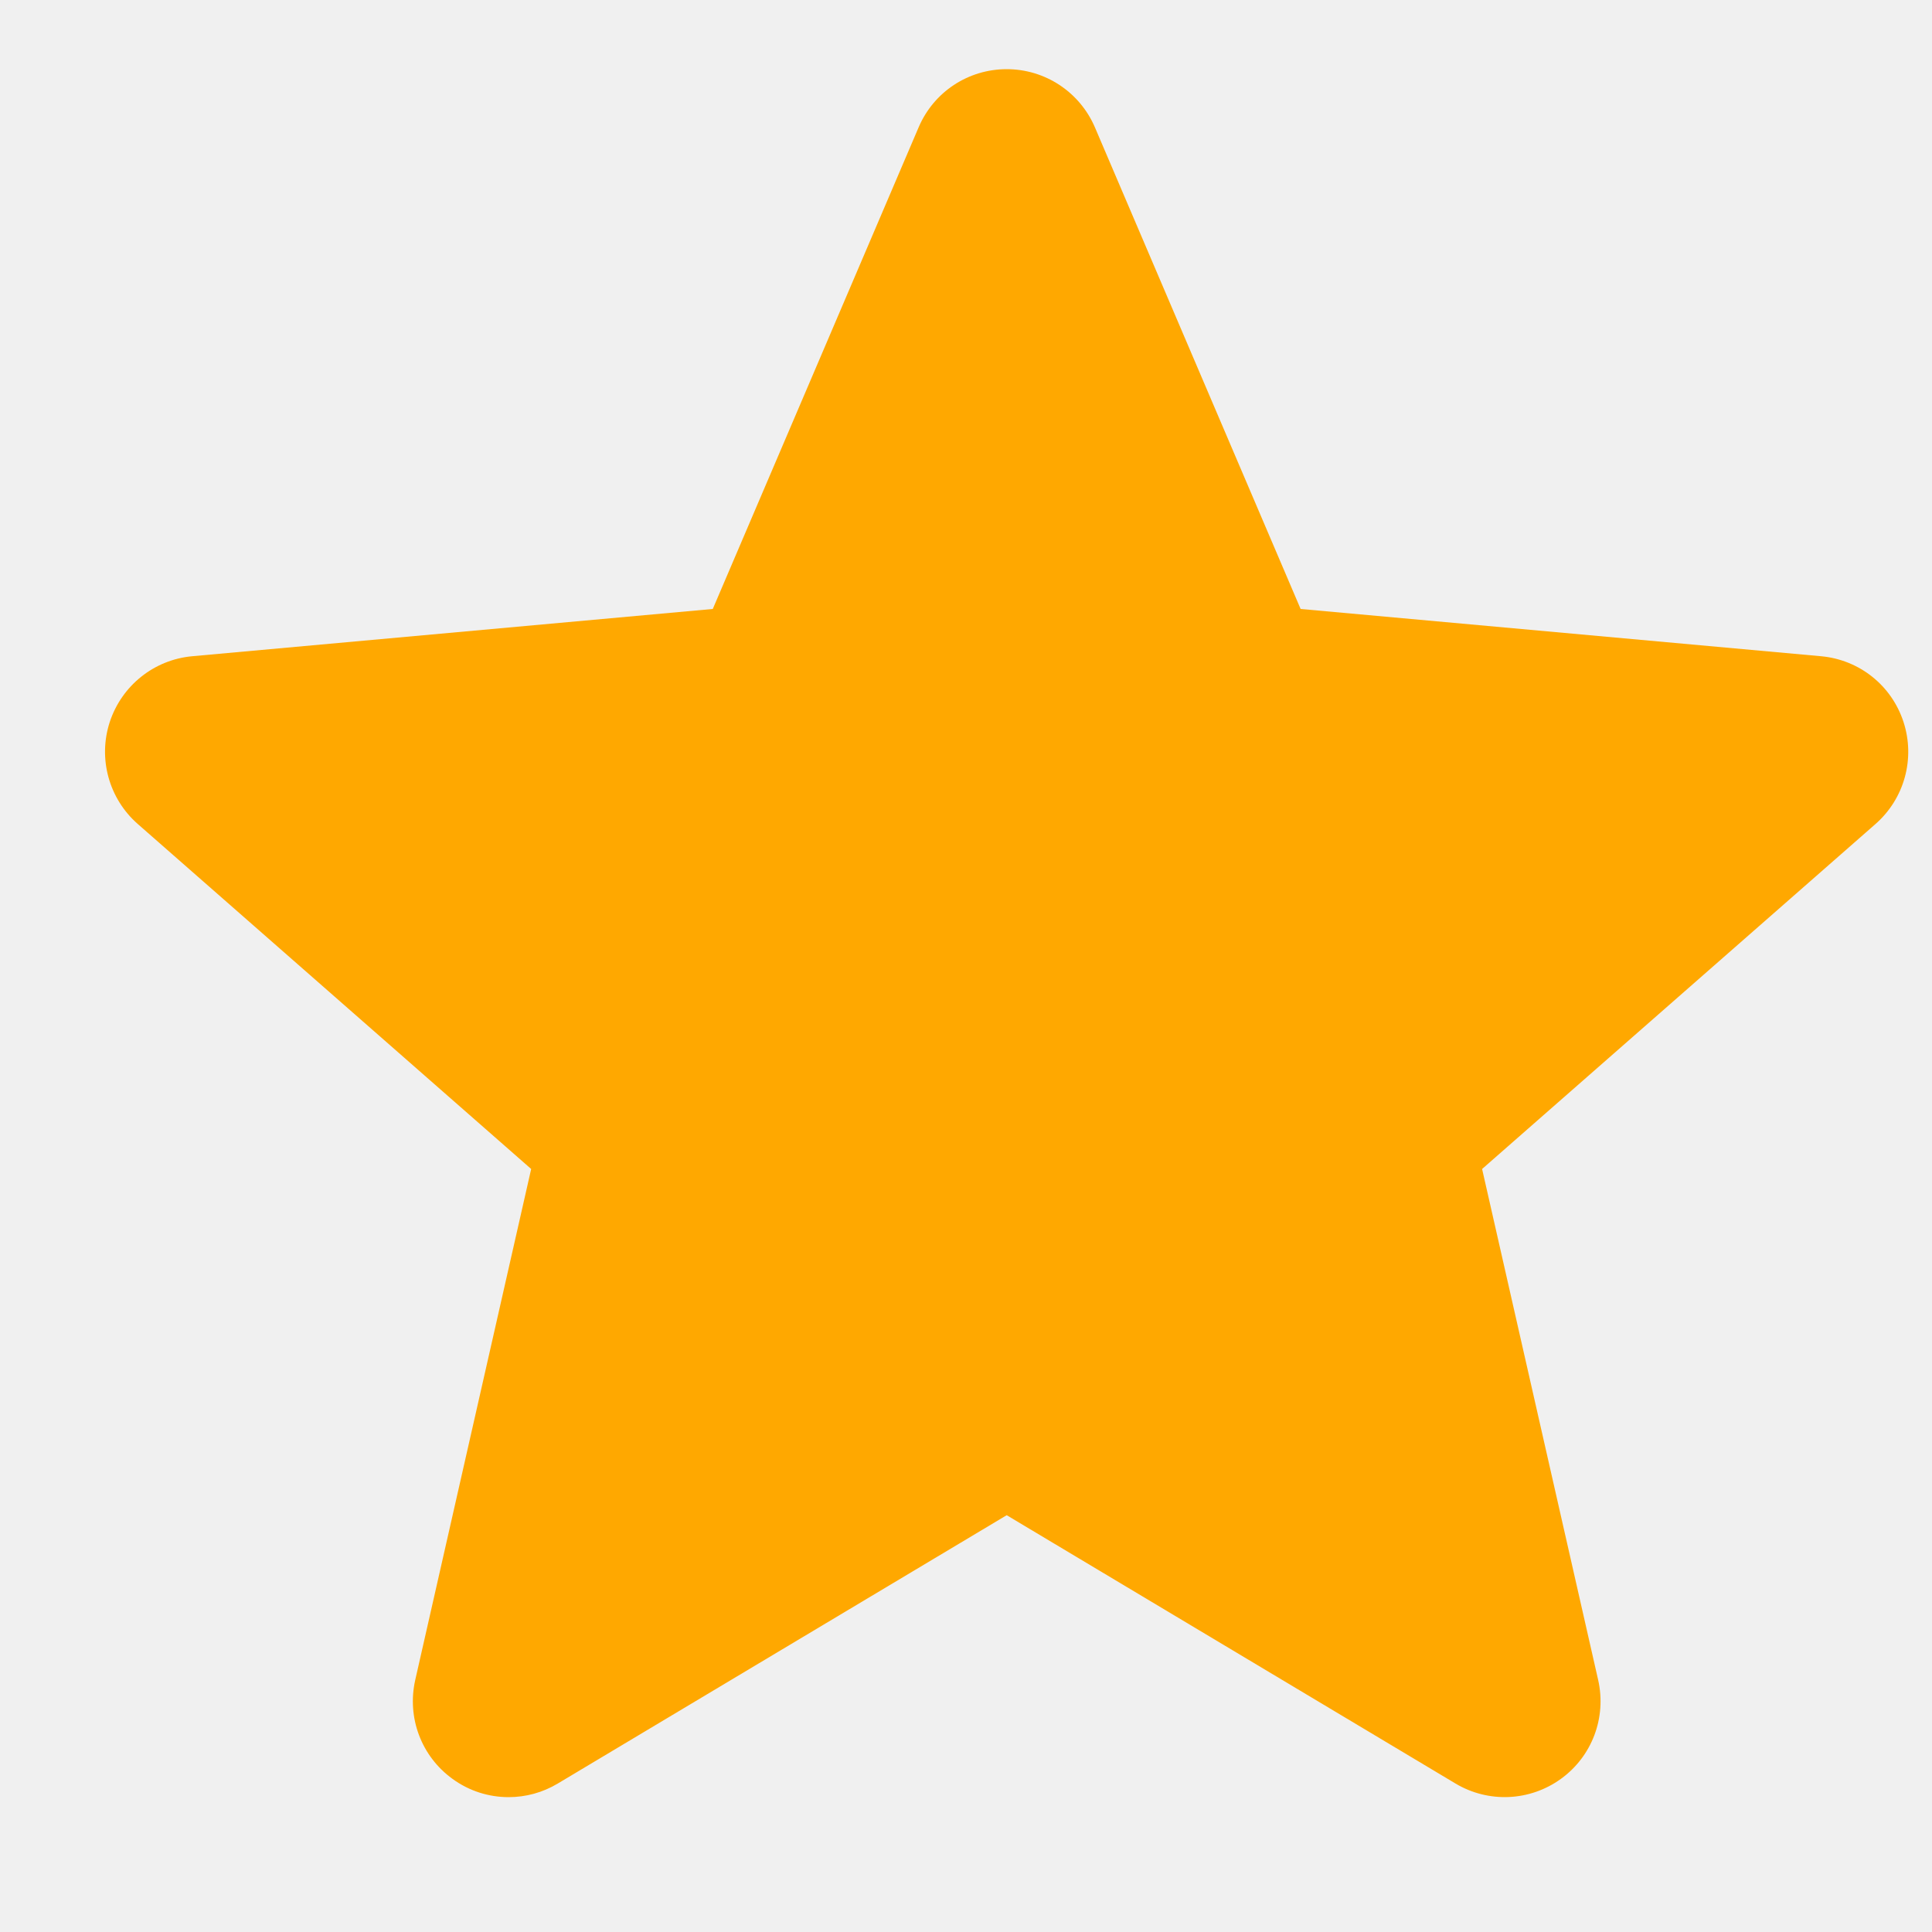
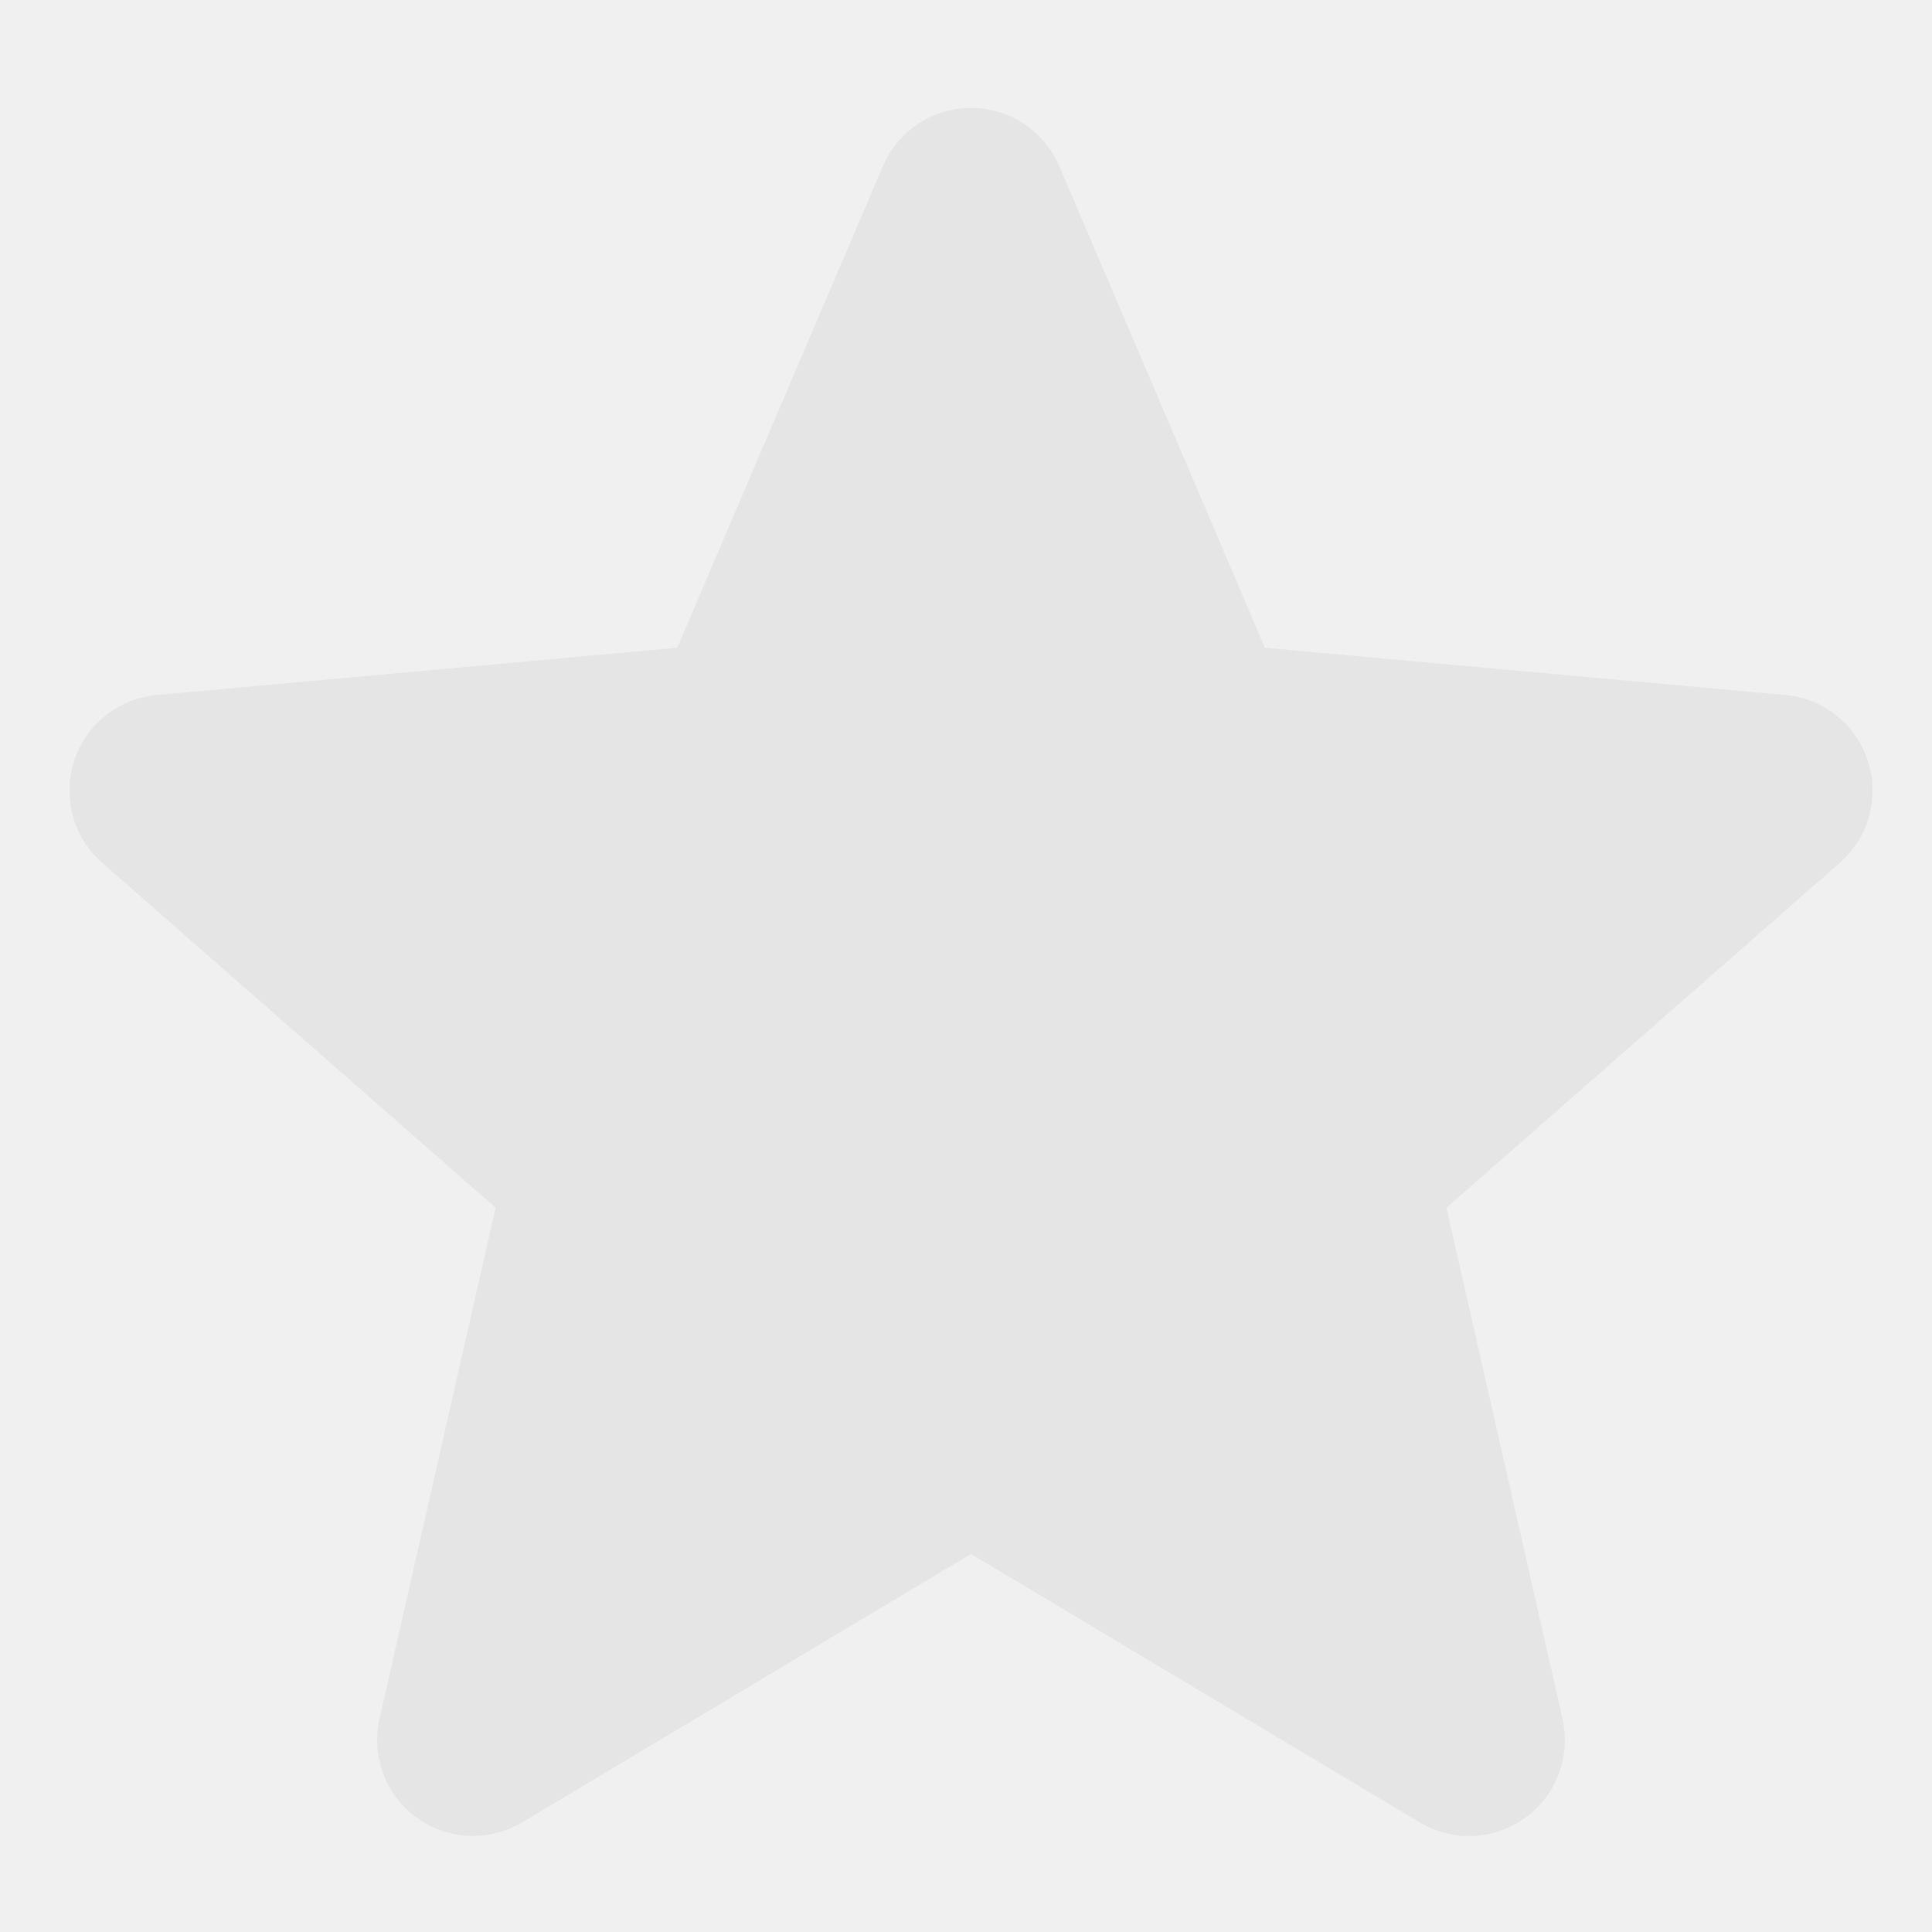
<svg xmlns="http://www.w3.org/2000/svg" width="15" height="15" viewBox="0 0 15 15" fill="none">
-   <g clip-path="url(#clip0_88_109)">
-     <path d="M14.779 5.606C14.687 5.322 14.436 5.122 14.139 5.095L10.098 4.728L8.501 0.989C8.383 0.714 8.114 0.537 7.816 0.537C7.517 0.537 7.249 0.714 7.132 0.989L5.534 4.728L1.492 5.095C1.196 5.122 0.945 5.323 0.852 5.606C0.76 5.889 0.845 6.2 1.069 6.397L4.124 9.076L3.224 13.043C3.158 13.335 3.271 13.636 3.513 13.811C3.643 13.906 3.796 13.953 3.949 13.953C4.081 13.953 4.213 13.918 4.331 13.847L7.816 11.764L11.3 13.847C11.556 14 11.877 13.986 12.119 13.811C12.361 13.636 12.474 13.335 12.408 13.043L11.507 9.076L14.562 6.397C14.786 6.2 14.871 5.89 14.779 5.606Z" fill="#FFA800" />
+   <g clip-path="url(#clip0_39_630)">
+     <path d="M14.502 5.907C14.41 5.624 14.159 5.423 13.863 5.396L9.821 5.029L8.224 1.29C8.106 1.015 7.838 0.838 7.539 0.838C7.24 0.838 6.972 1.015 6.855 1.29L5.258 5.029L1.216 5.396C0.919 5.424 0.668 5.624 0.576 5.907C0.484 6.191 0.569 6.502 0.793 6.698L3.848 9.377L2.947 13.344C2.881 13.636 2.994 13.938 3.236 14.113C3.366 14.207 3.519 14.254 3.673 14.254C3.804 14.254 3.936 14.219 4.054 14.149L7.539 12.065L11.023 14.149C11.279 14.302 11.6 14.288 11.842 14.113C12.084 13.938 12.197 13.636 12.131 13.344L11.23 9.377L14.285 6.698C14.509 6.502 14.595 6.192 14.502 5.907Z" fill="#E5E5E5" />
  </g>
  <defs>
-     <clipPath id="clip0_88_109">
-       <rect width="14" height="14" fill="white" transform="translate(0.815857 0.23584)" />
+     <clipPath id="clip0_39_630">
+       <rect width="14" height="14" fill="white" transform="translate(0.539062 0.537598)" />
    </clipPath>
  </defs>
</svg>
